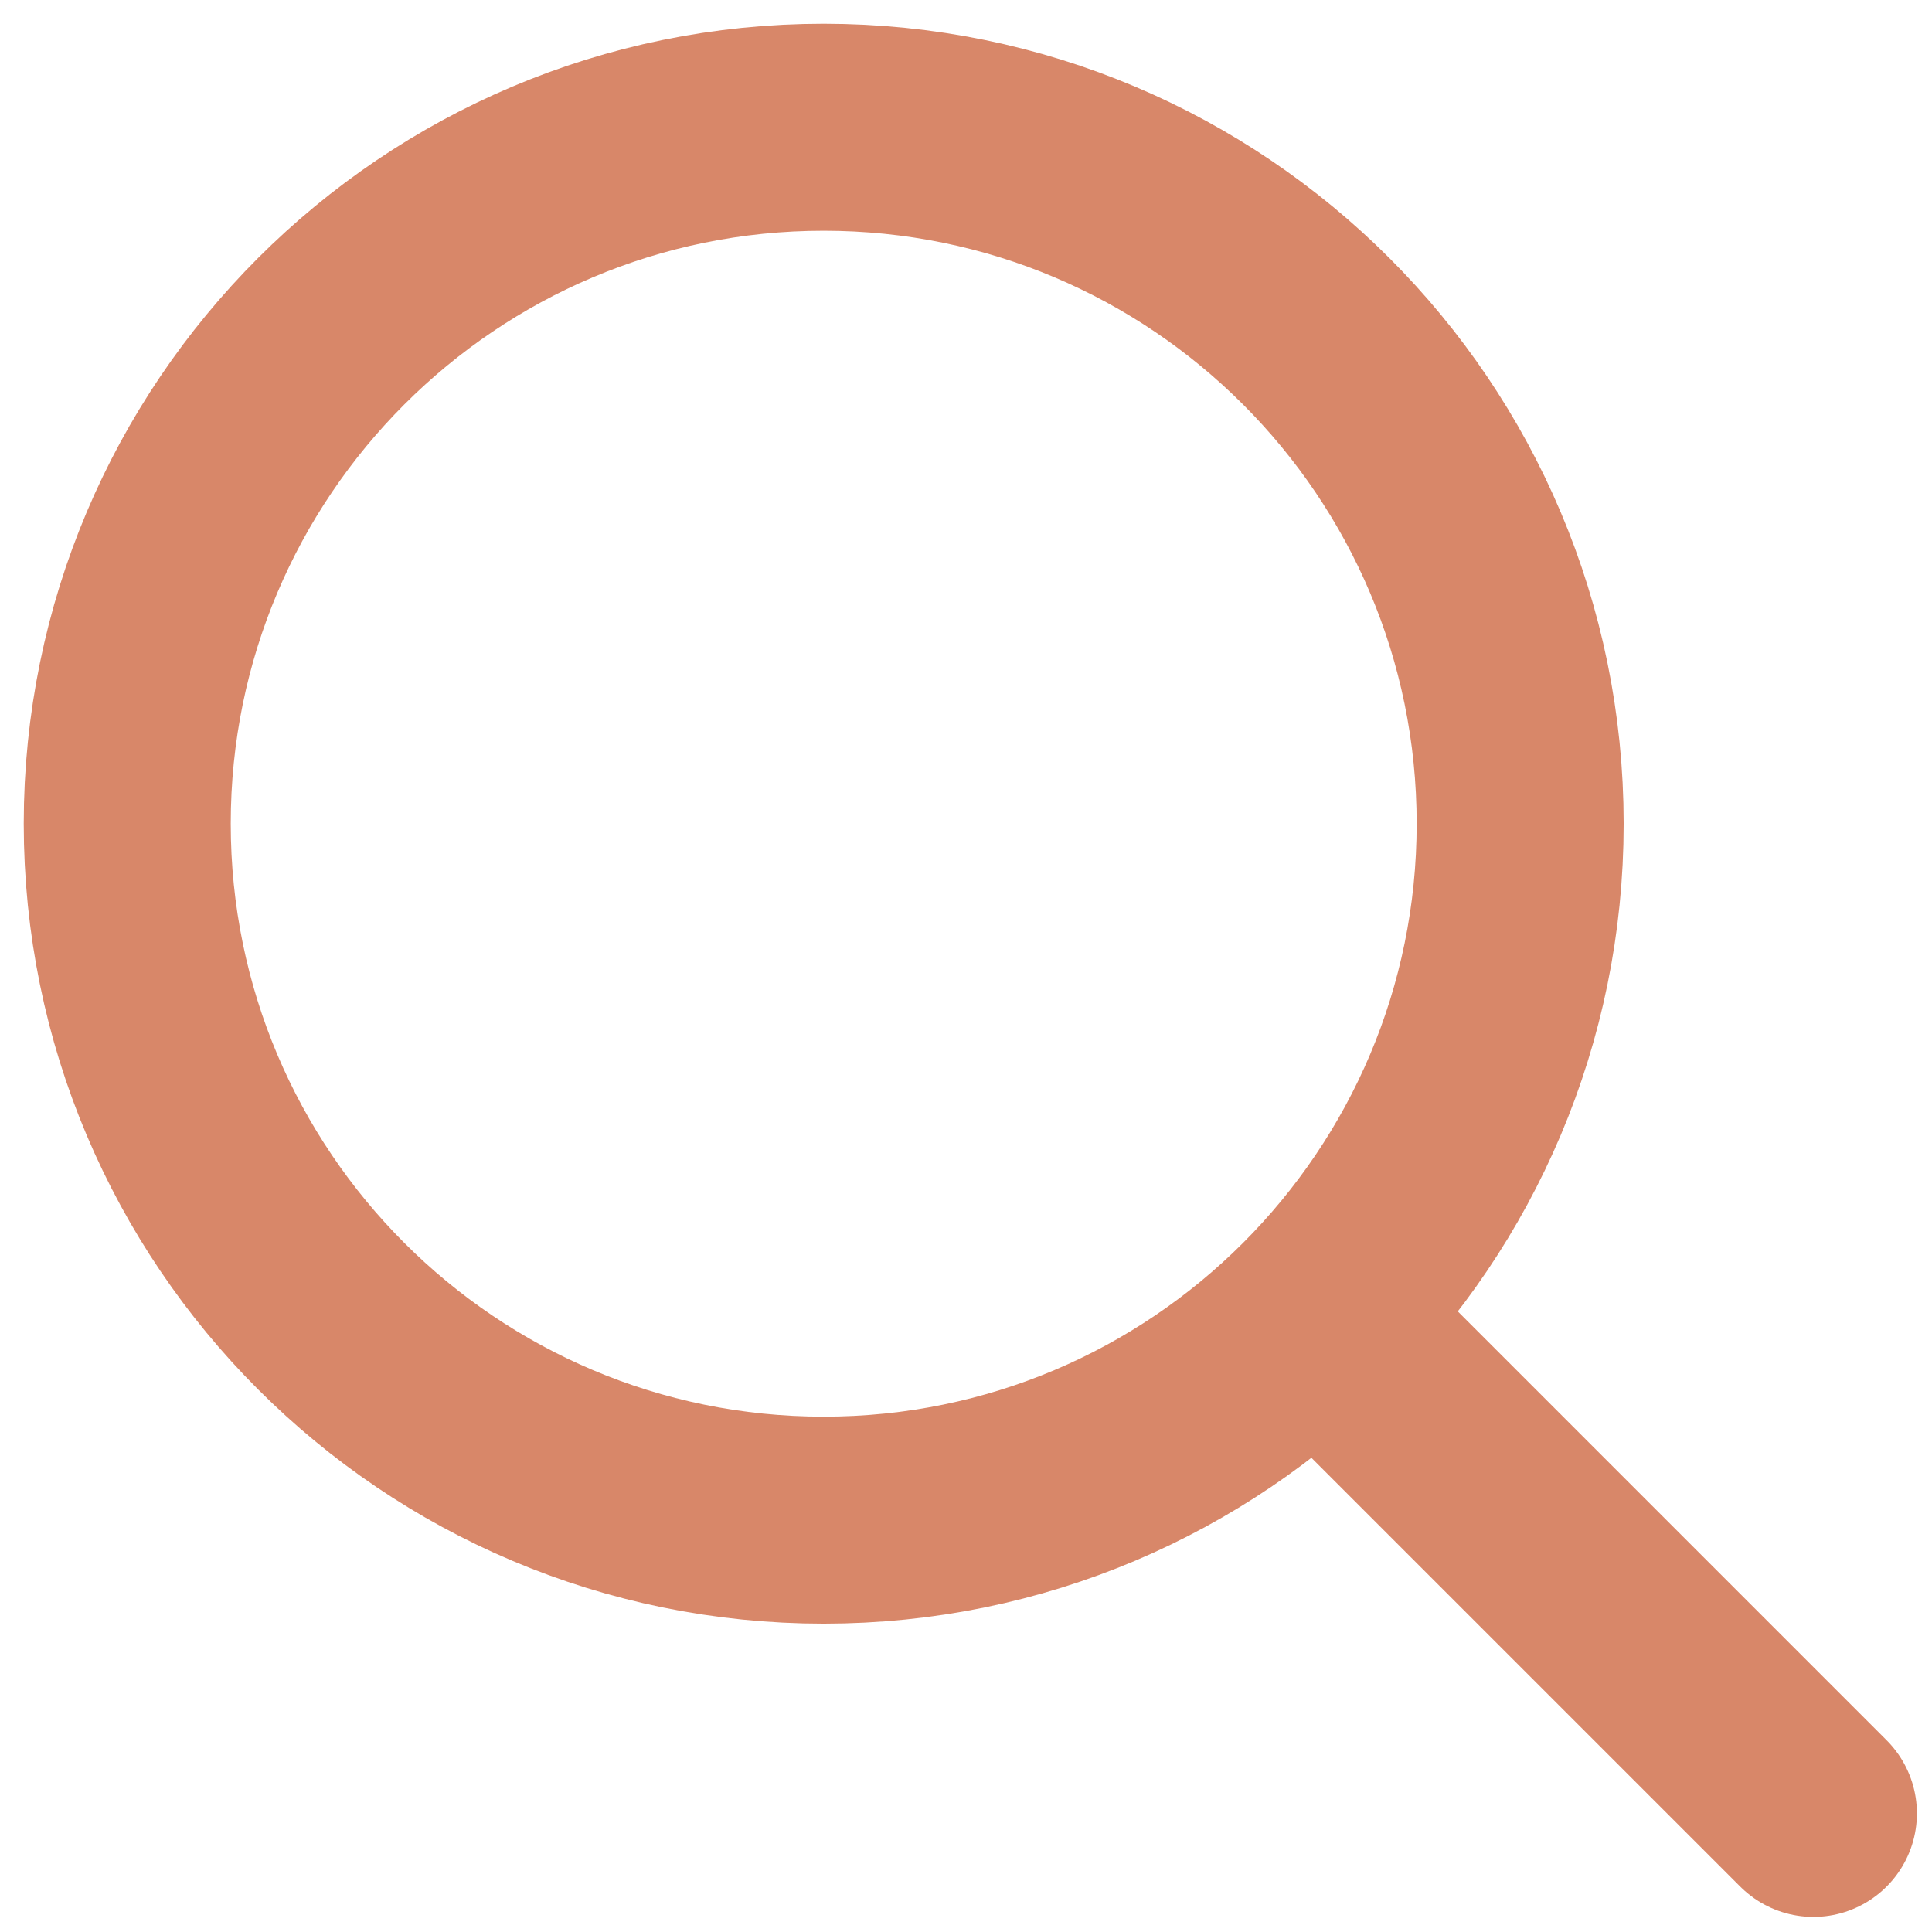
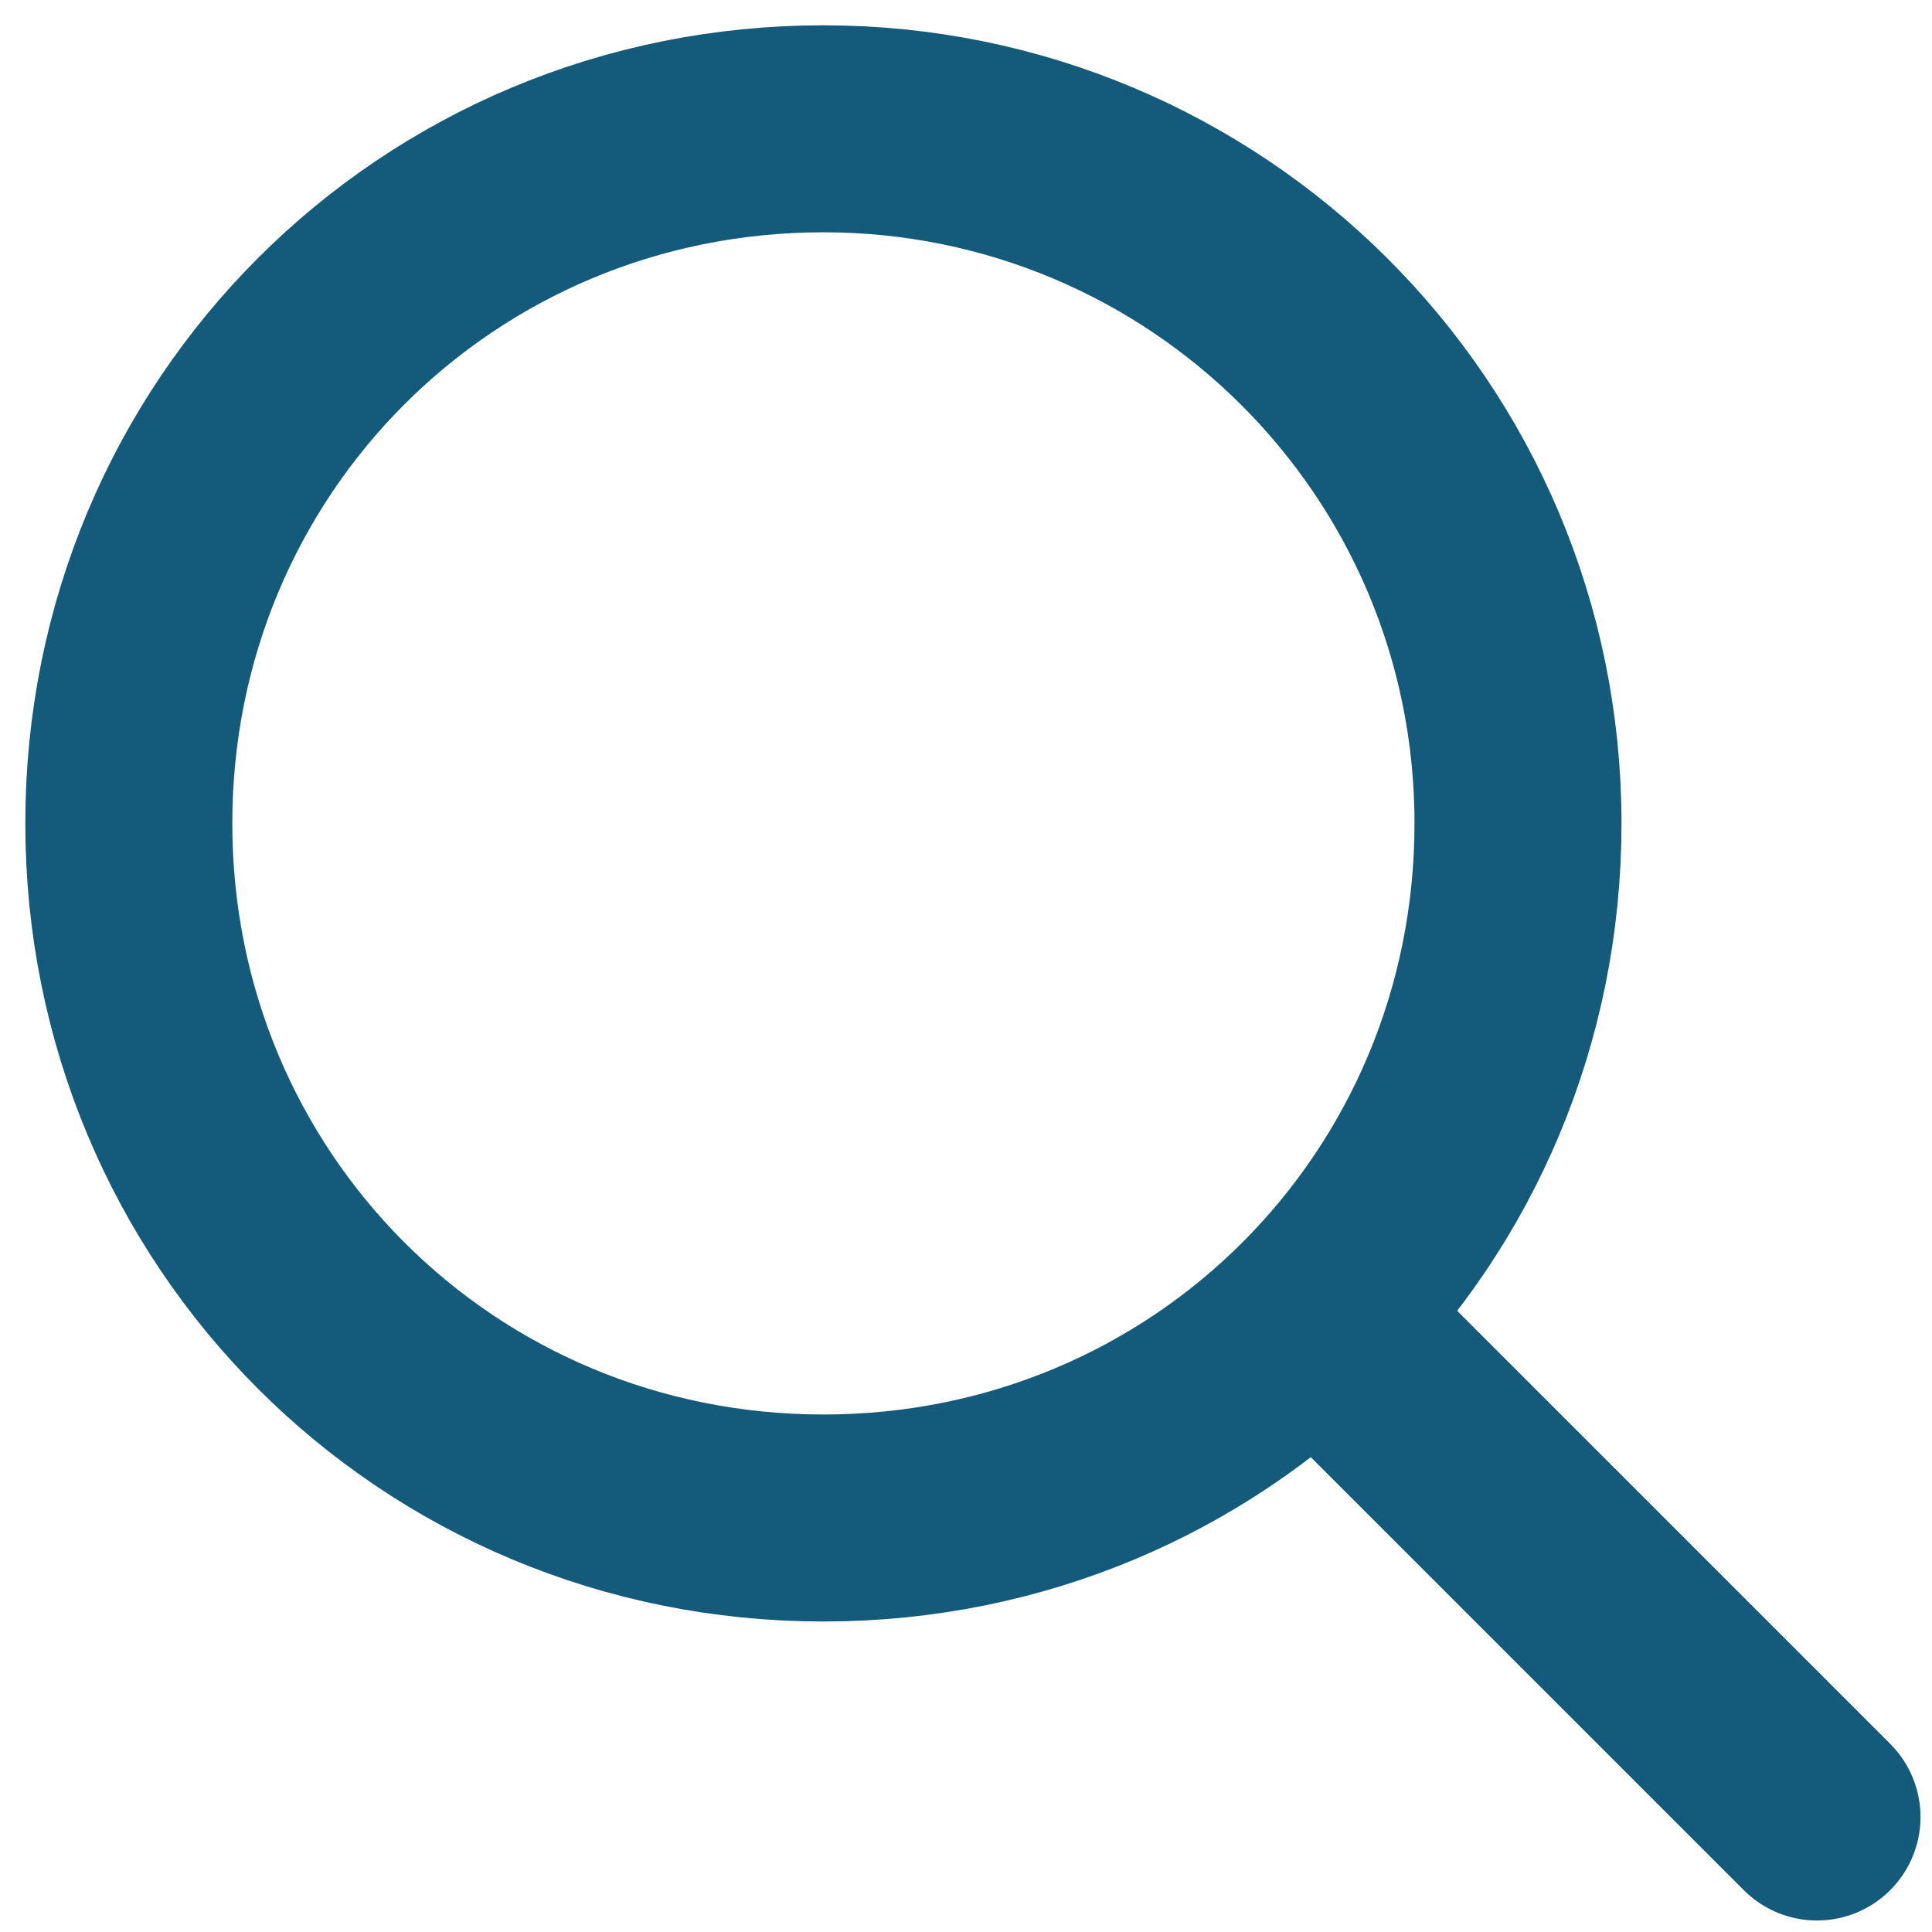
- <svg xmlns="http://www.w3.org/2000/svg" width="42" height="42" viewBox="0 0 42 42" fill="none">
-   <path d="M29.859 29.859L39.422 39.422" stroke="#D88769" stroke-width="4.5" stroke-linecap="round" stroke-linejoin="round" />
-   <path d="M17.906 33.047C26.268 33.047 33.047 26.268 33.047 17.906C33.047 9.544 26.268 2.766 17.906 2.766C9.544 2.766 2.766 9.544 2.766 17.906C2.766 26.268 9.544 33.047 17.906 33.047Z" stroke="#D88769" stroke-width="4.5" stroke-linecap="round" stroke-linejoin="round" />
+ <svg xmlns="http://www.w3.org/2000/svg" version="1.1" id="Layer_1" x="0px" y="0px" viewBox="0 0 42 42" style="enable-background:new 0 0 42 42;" xml:space="preserve">
+   <style type="text/css">
+ 	.st0{fill:none;stroke:#145A7A;stroke-width:4.5;stroke-linecap:round;stroke-linejoin:round;}
+ </style>
+   <path class="st0" d="M29.9,29.9l9.6,9.6" />
+   <path class="st0" d="M17.9,33C26.3,33,33,26.3,33,17.9c0-8.4-6.8-15.1-15.1-15.1C9.5,2.8,2.8,9.5,2.8,17.9C2.8,26.3,9.5,33,17.9,33z  " />
</svg>
